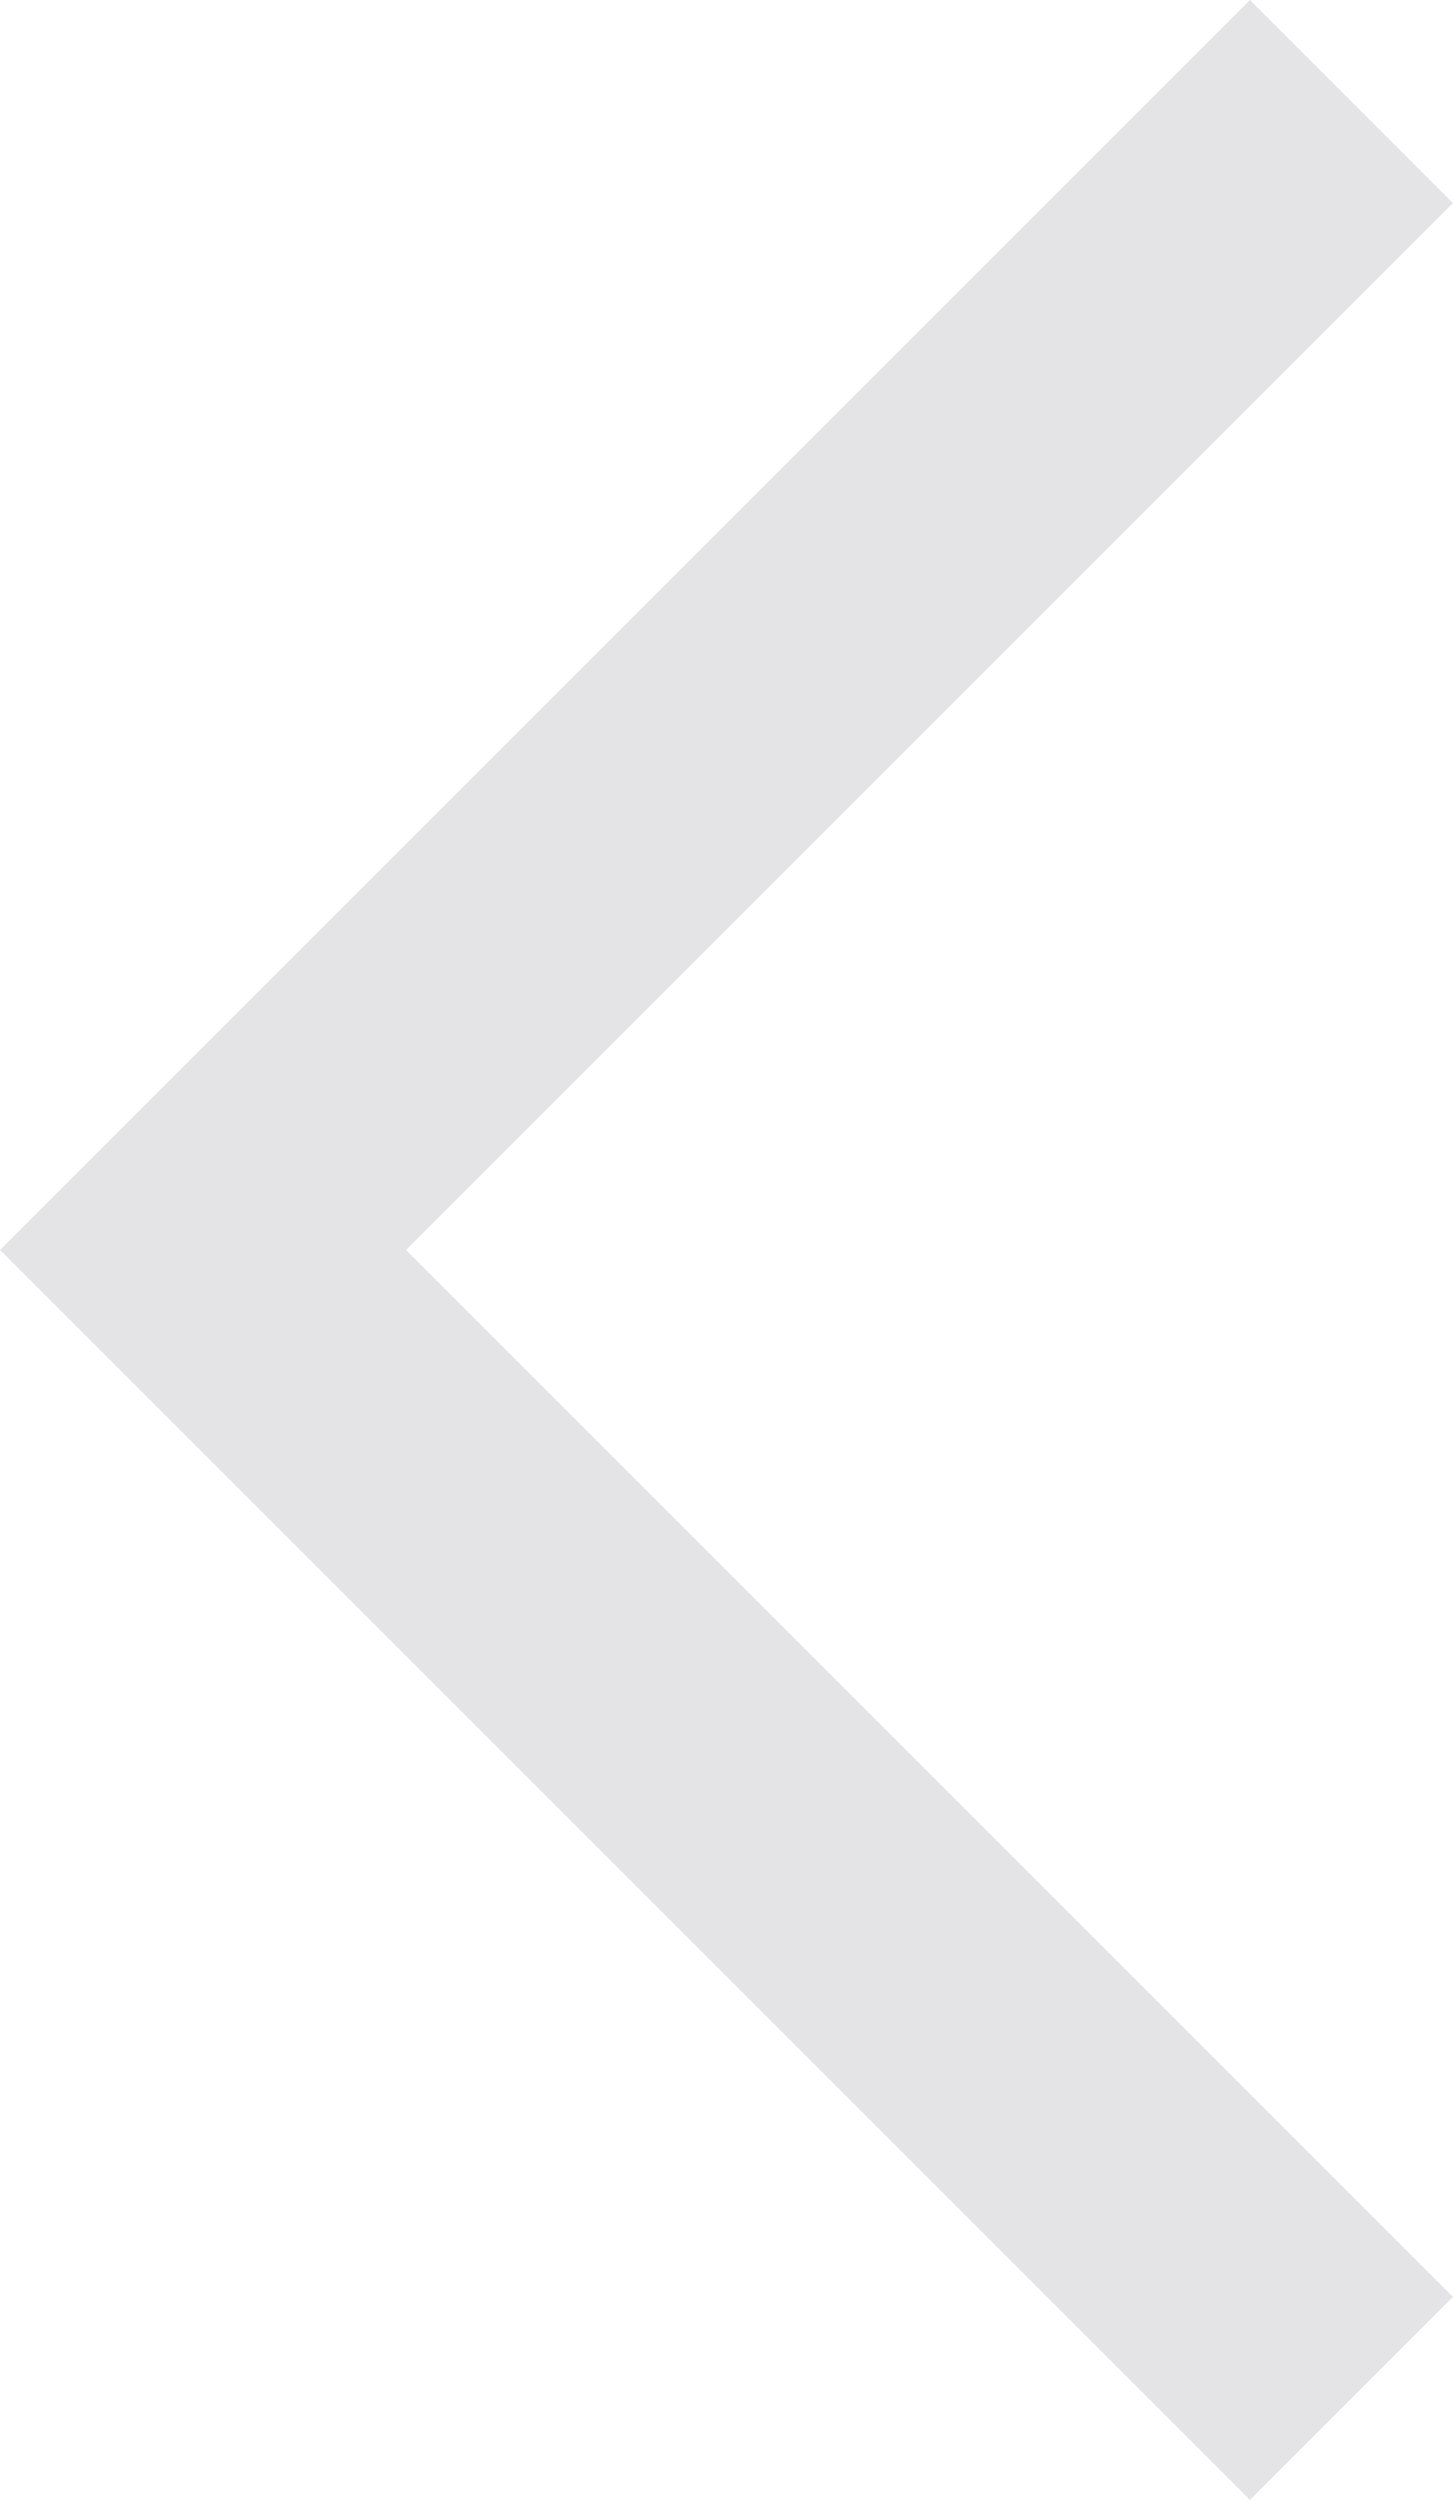
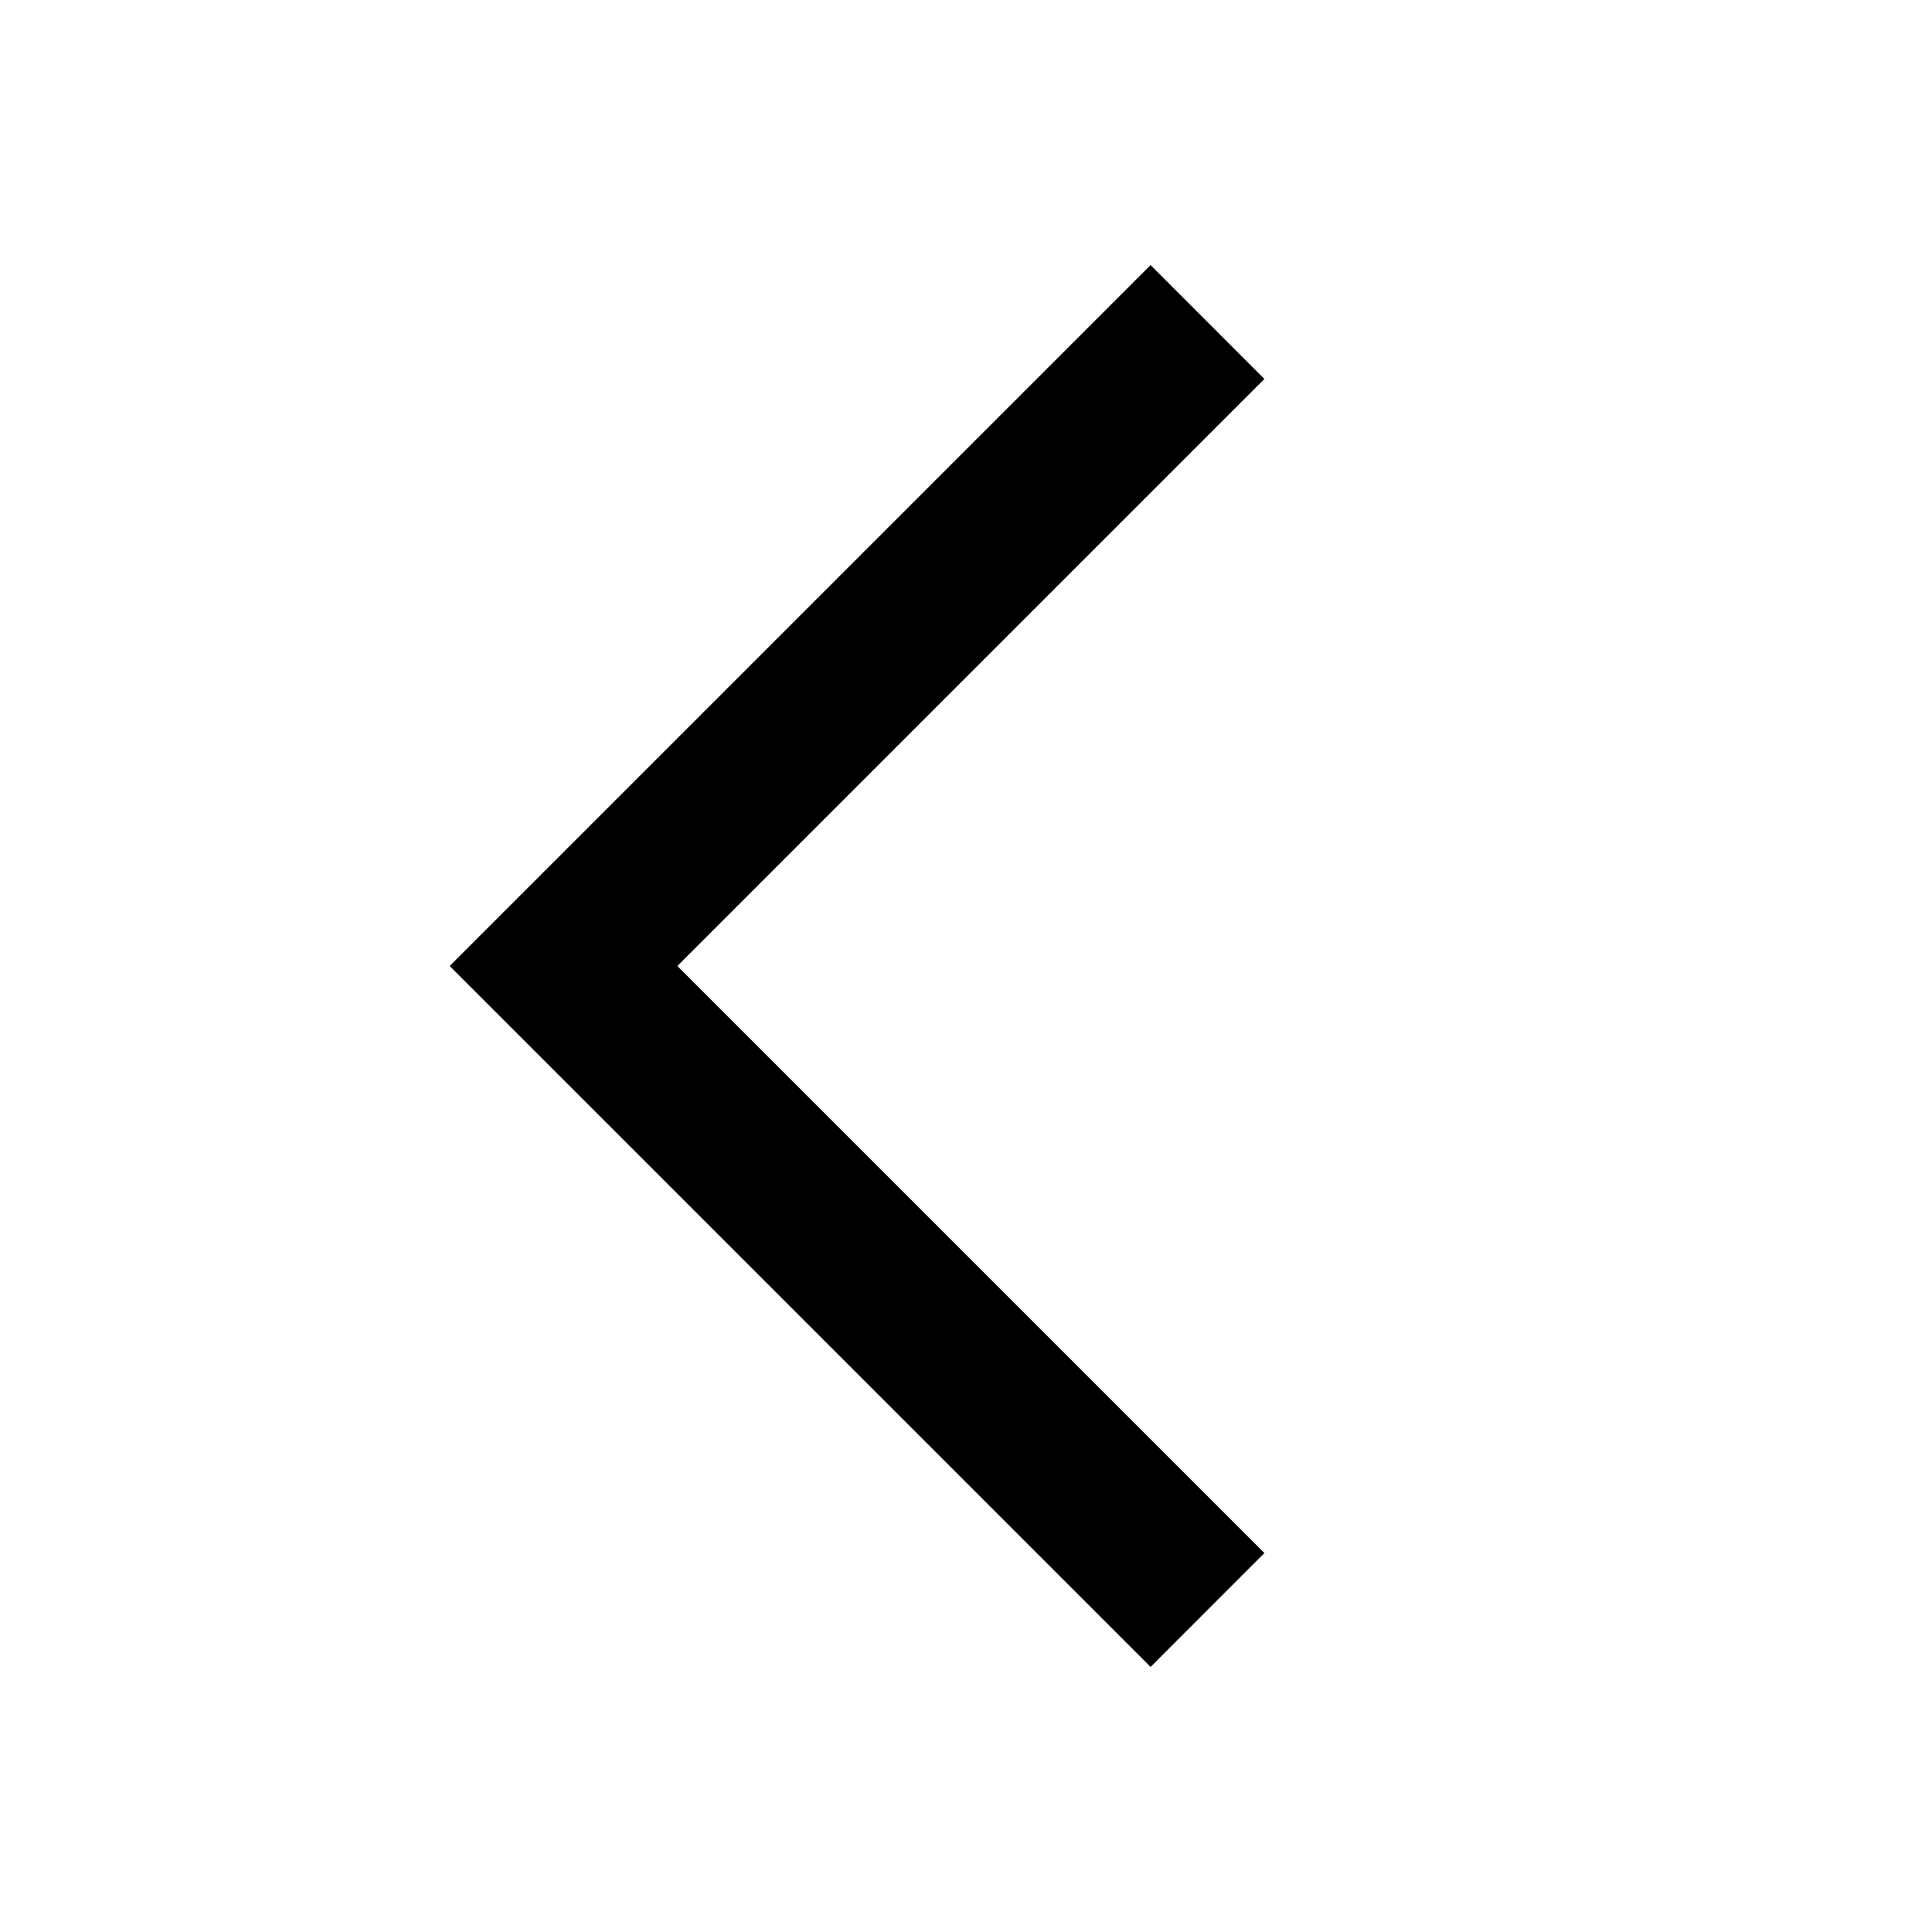
- <svg xmlns="http://www.w3.org/2000/svg" preserveAspectRatio="none" overflow="visible" style="display: block;" width="8.434" height="14.512" viewBox="0 0 8.434 14.512" fill="none">
-   <path id="vector (Stroke)" fill-rule="evenodd" clip-rule="evenodd" d="M2.357 7.256L8.434 1.179L7.256 0L0 7.256L7.256 14.512L8.434 13.333L2.357 7.256Z" fill="#E4E4E7" />
+ <svg xmlns="http://www.w3.org/2000/svg" preserveAspectRatio="none" overflow="visible" style="display: block;" width="20" height="20" viewBox="0 0 20 20" fill="none">
+   <g id="Left icon">
+     <path id="vector (Stroke)" fill-rule="evenodd" clip-rule="evenodd" d="M7.012 10L13.089 3.923L11.911 2.744L4.655 10L11.911 17.256L13.089 16.077L7.012 10Z" fill="currentColor" />
+   </g>
</svg>
